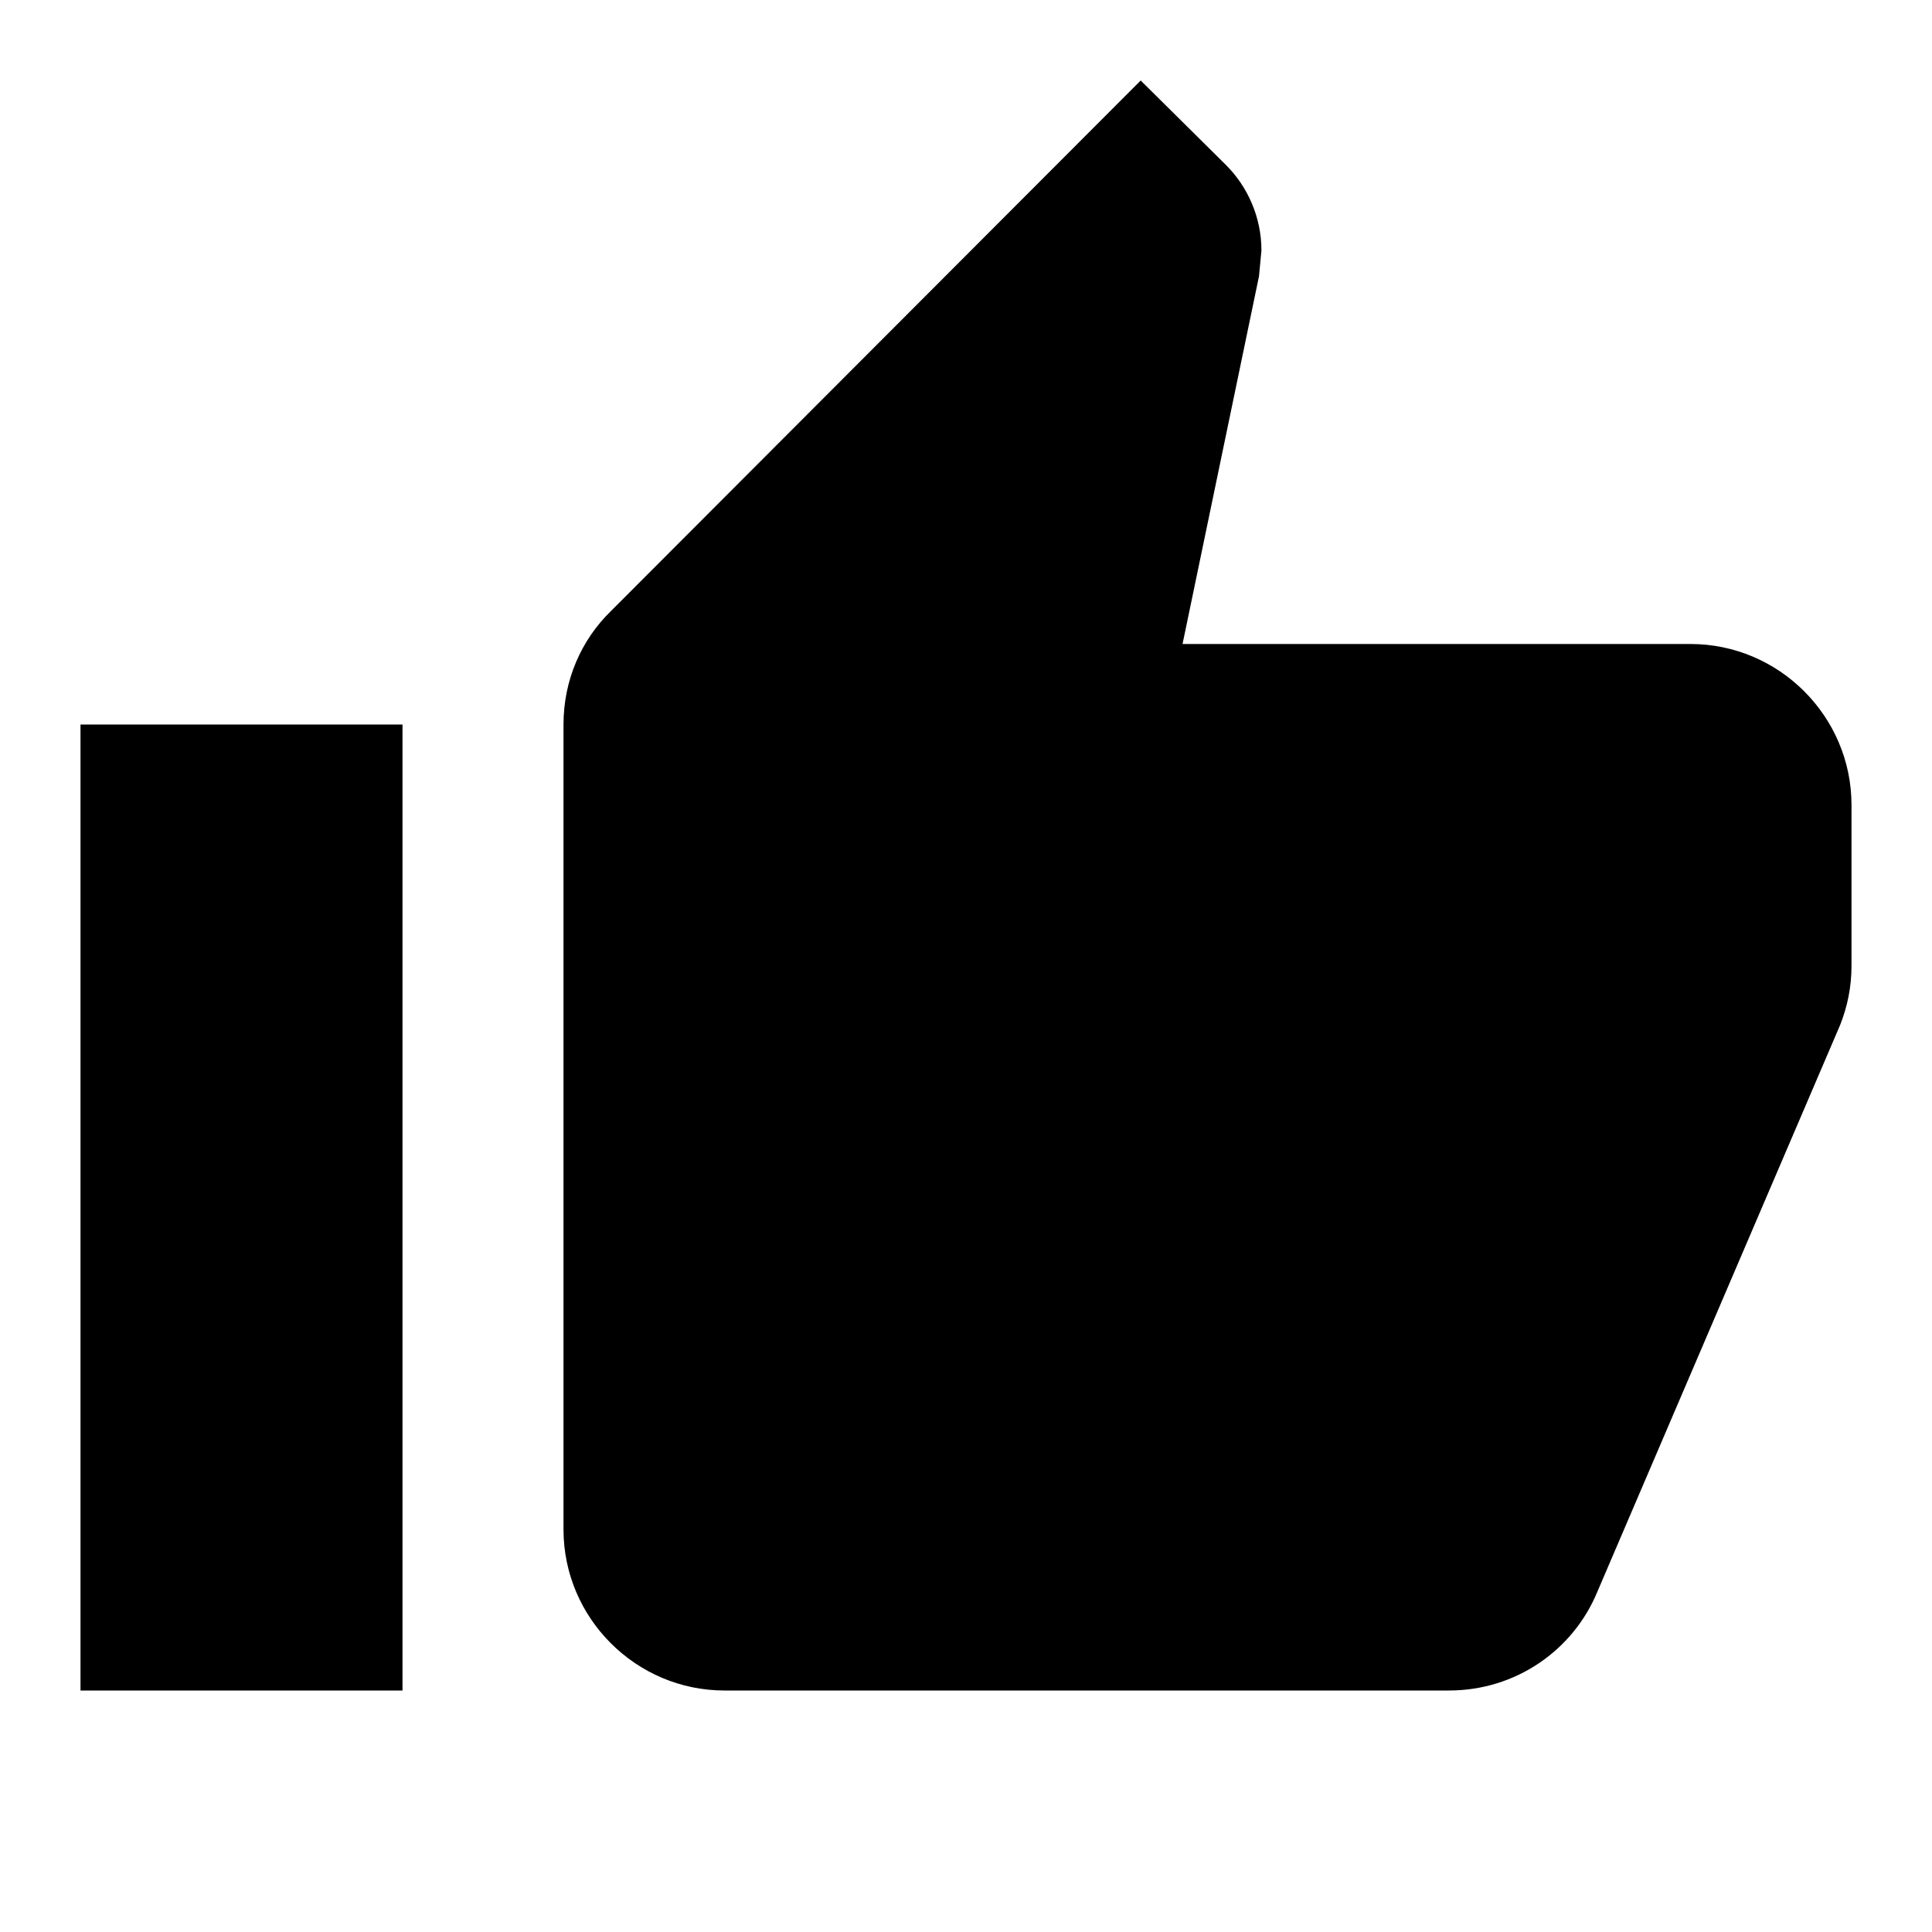
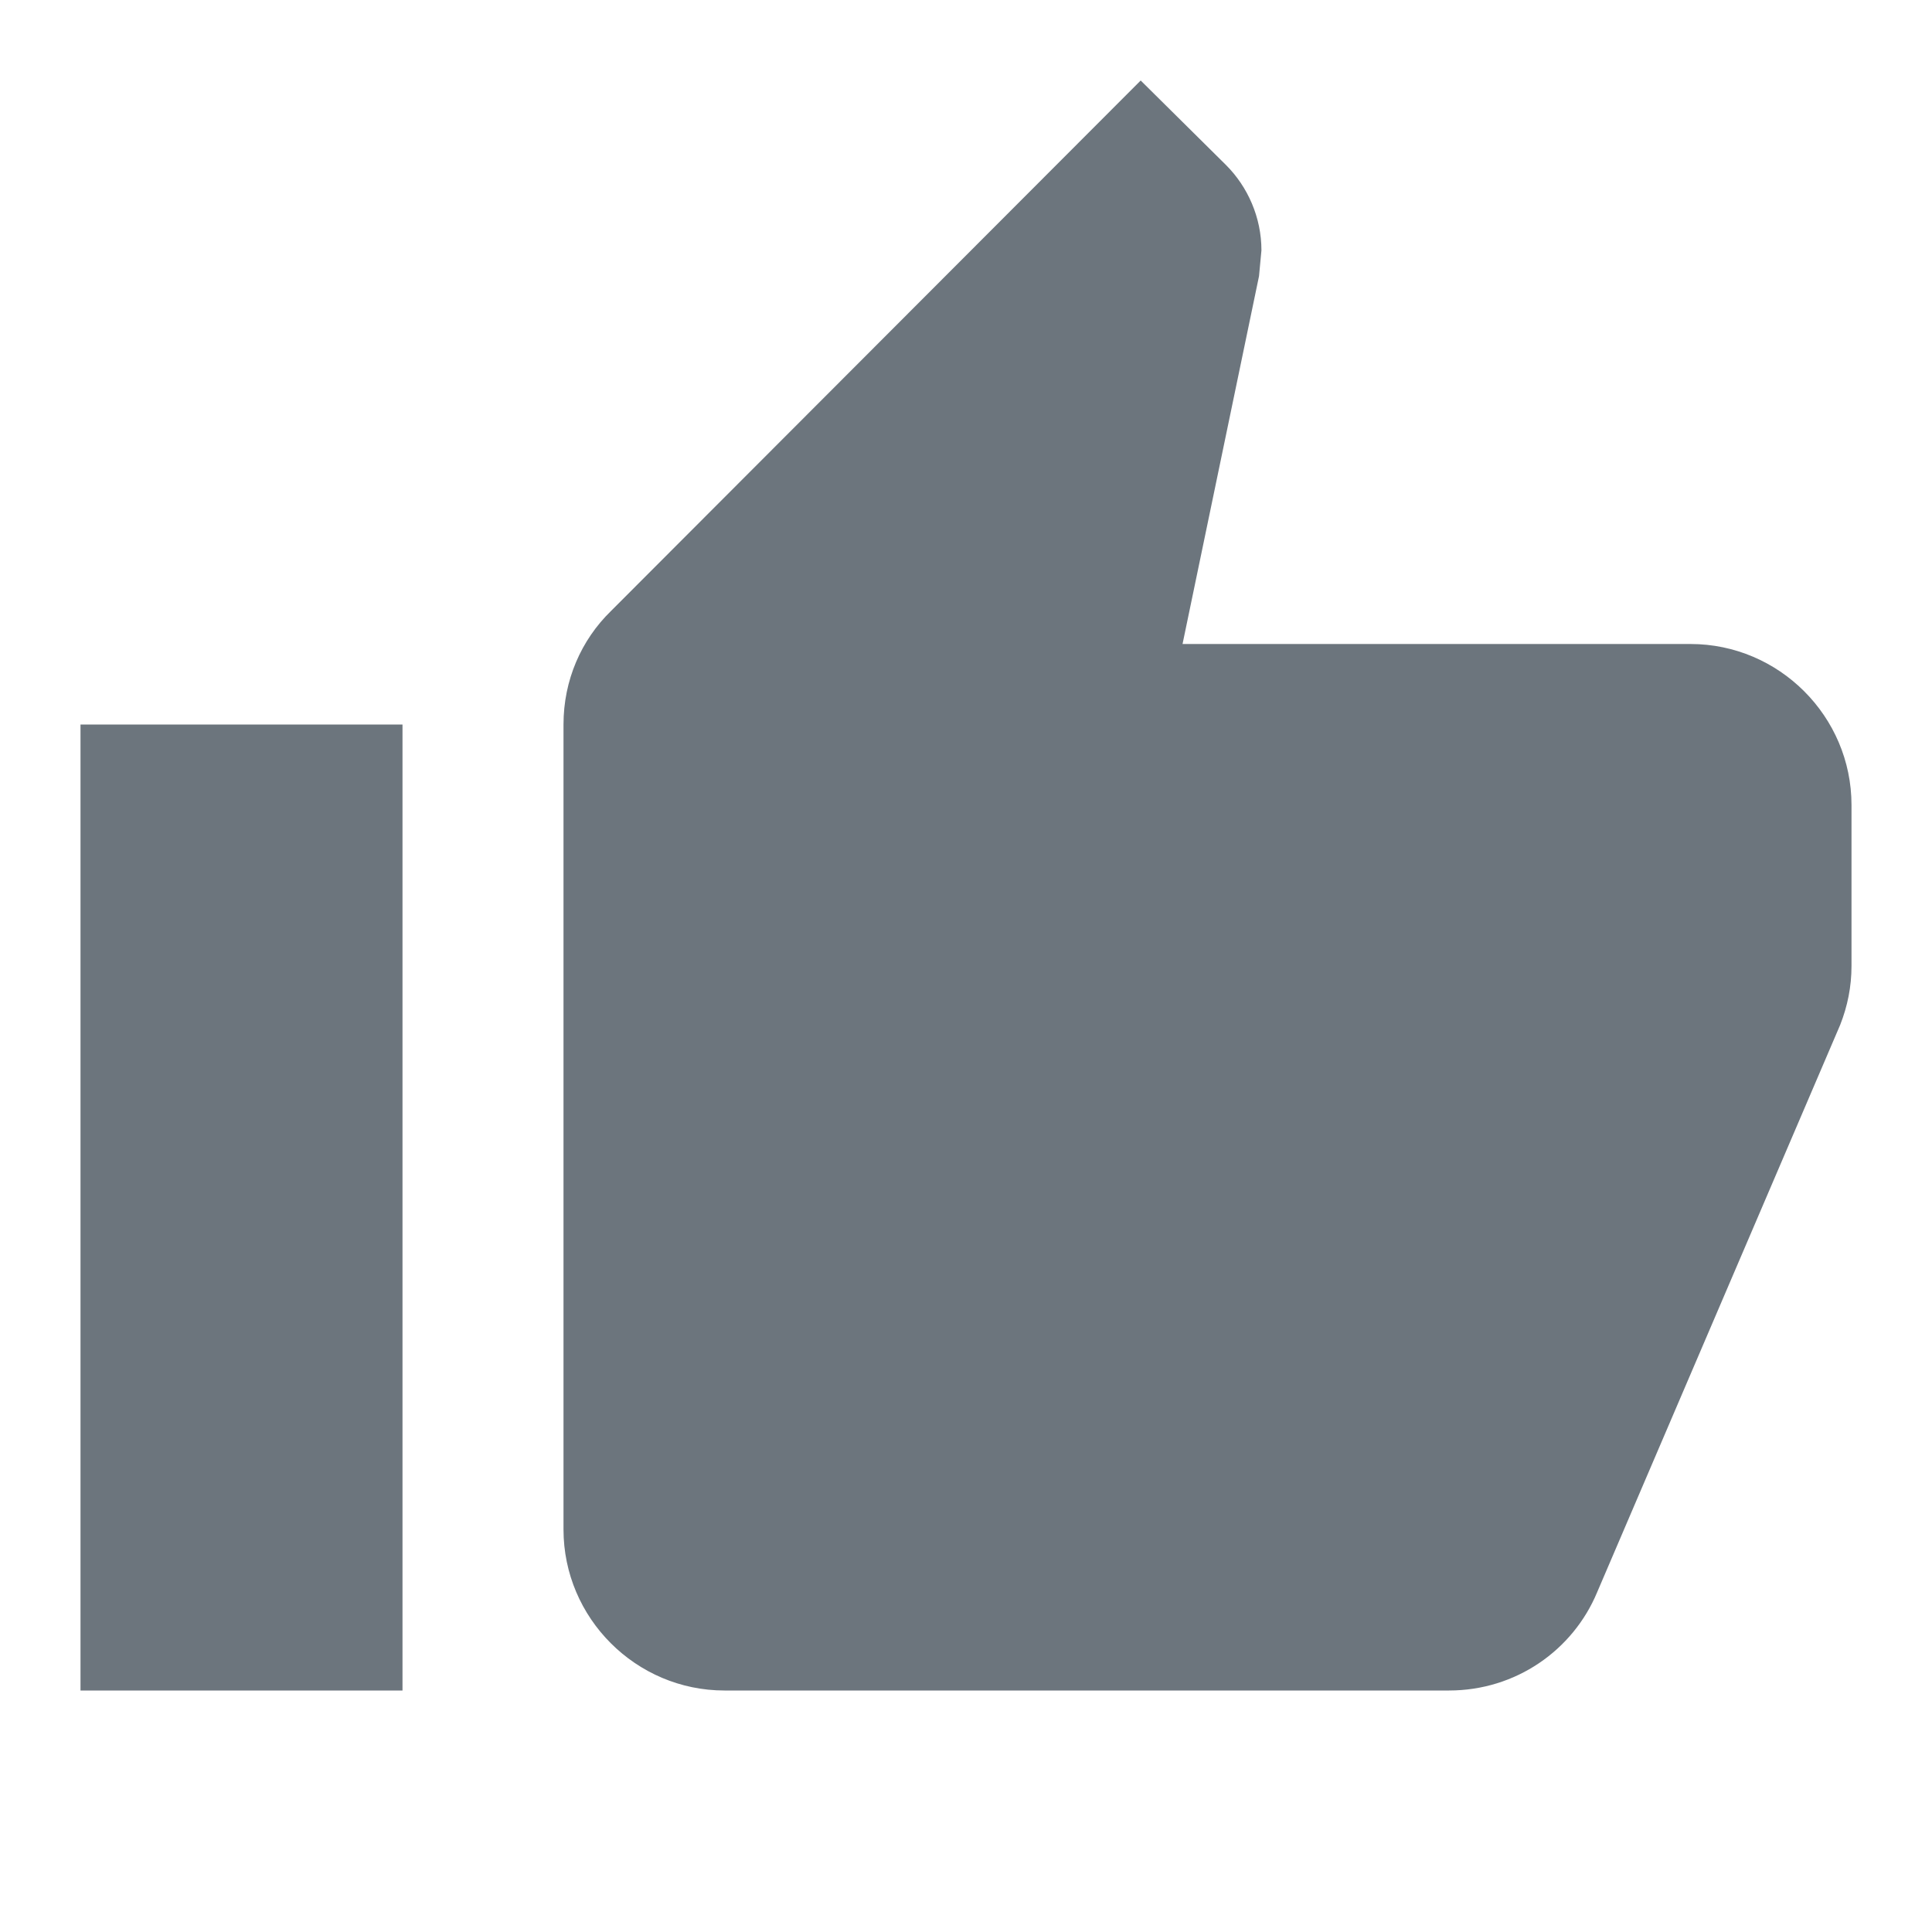
- <svg xmlns="http://www.w3.org/2000/svg" width="24" height="24" viewBox="0 0 24 24">
+ <svg xmlns="http://www.w3.org/2000/svg" fill="#6C757D" width="24" height="24" viewBox="0 0 24 24">
  <path fill="none" d="M0 0h24v24H0V0z" />
  <path d="M1 21h4V9H1v12zm22-11c0-1.1-.9-2-2-2h-6.31l.95-4.57.03-.32c0-.41-.17-.79-.44-1.06L14.17 1 7.59 7.59C7.22 7.95 7 8.45 7 9v10c0 1.1.9 2 2 2h9c.83 0 1.54-.5 1.84-1.22l3.02-7.05c.09-.23.14-.47.14-.73v-2z" />
</svg>
